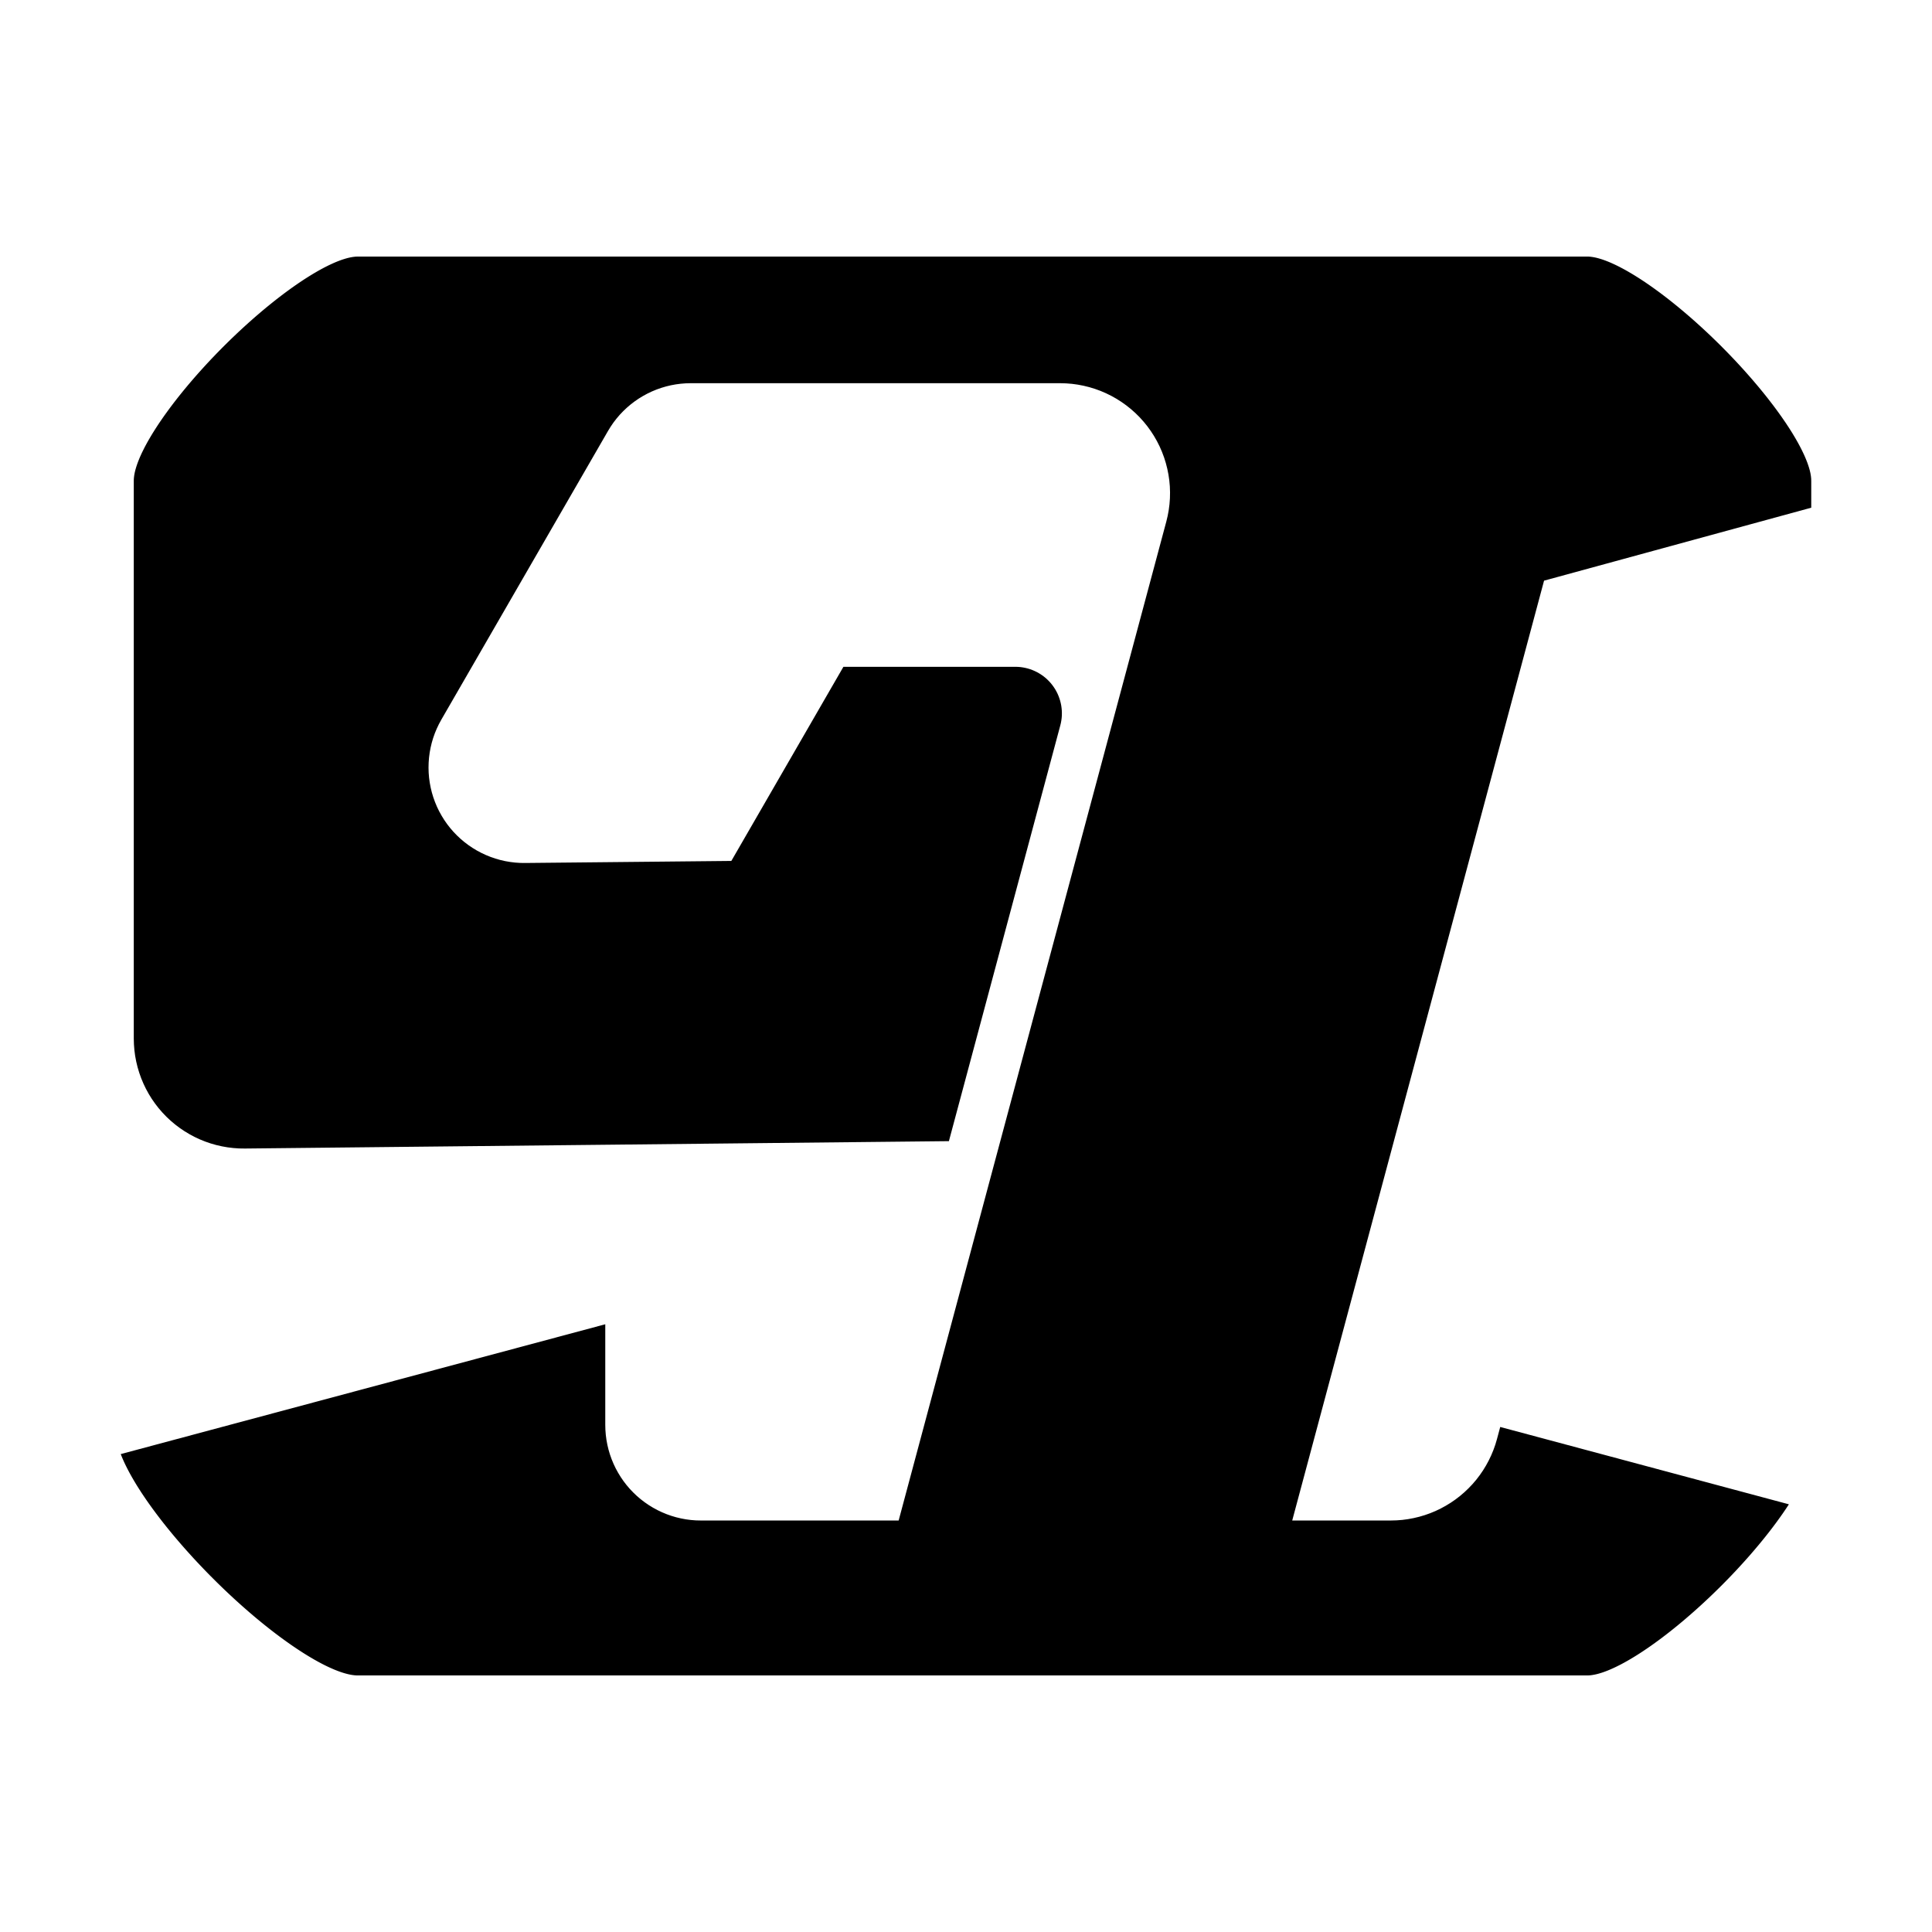
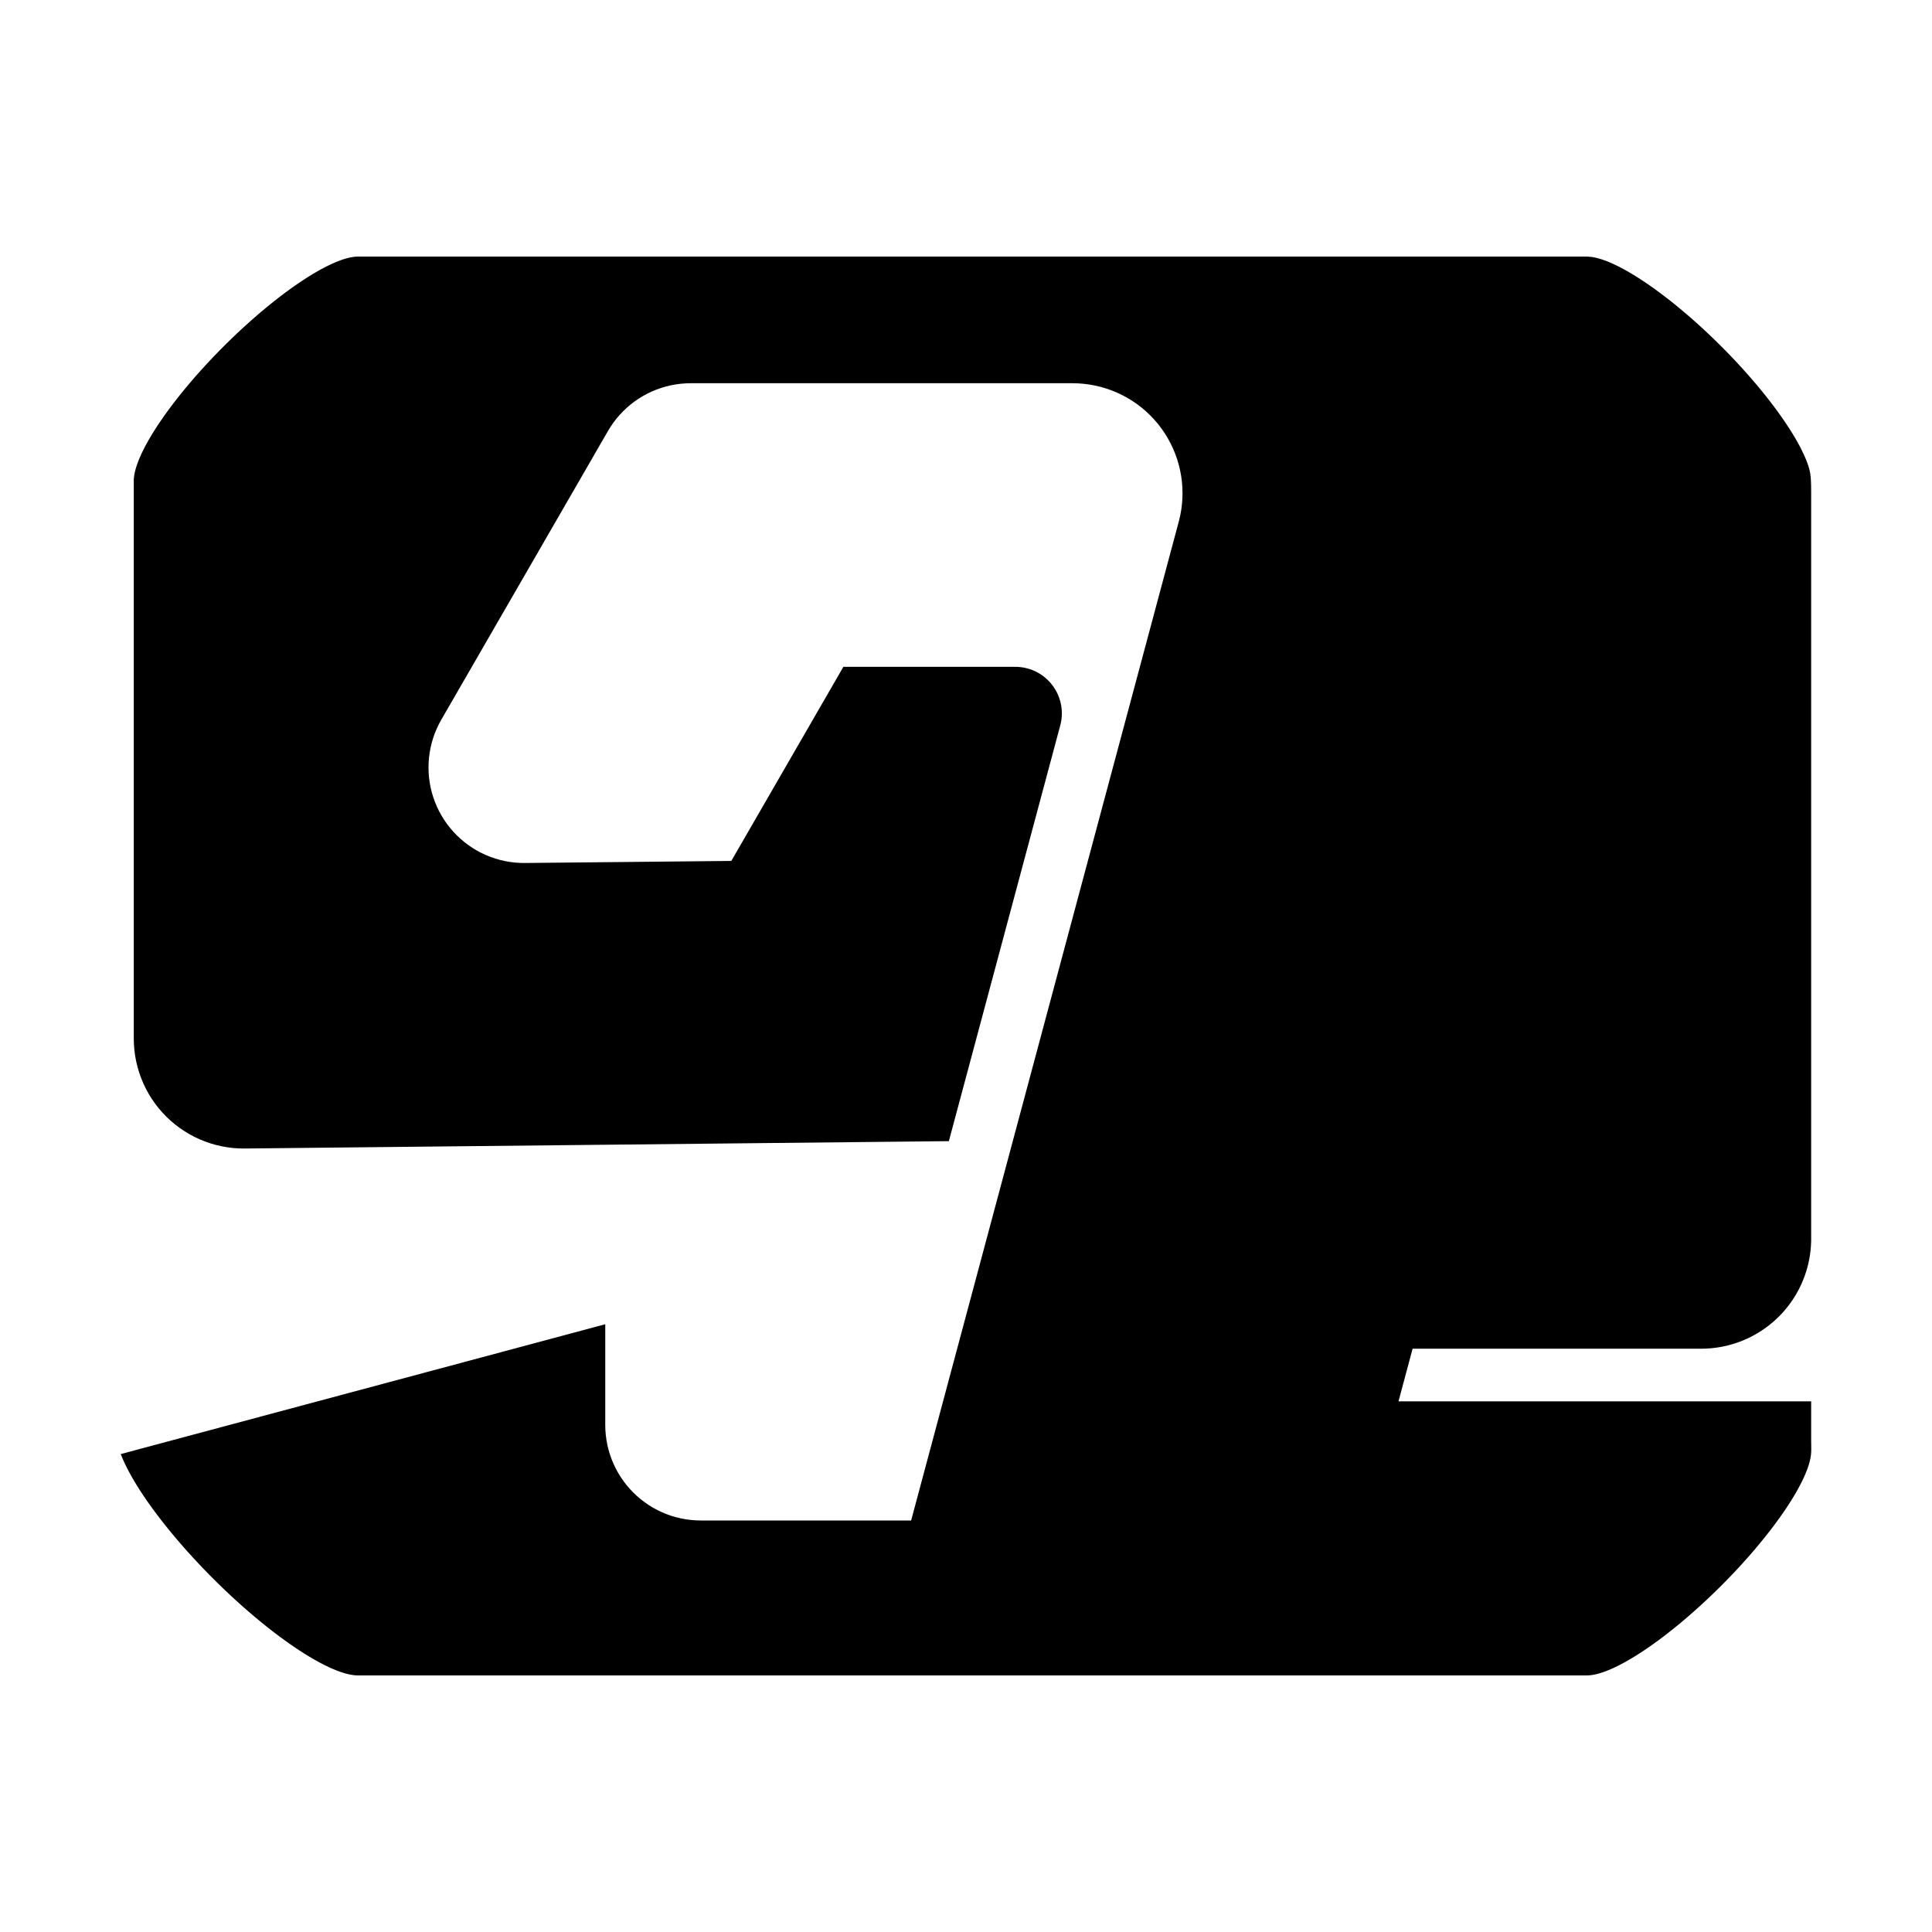
<svg xmlns="http://www.w3.org/2000/svg" viewBox="0 0 128 128">
-   <path d="M 29.239 47.680 L 40.282 28.553 L 40.455 28.271 L 40.642 27.997 L 40.844 27.735 L 41.059 27.482 L 41.288 27.242 L 41.528 27.014 L 41.780 26.799 L 42.043 26.597 L 42.316 26.409 L 42.599 26.236 L 42.890 26.078 L 43.189 25.935 L 43.495 25.808 L 43.808 25.698 L 44.125 25.604 L 44.448 25.526 L 44.773 25.466 L 45.102 25.423 L 45.432 25.397 L 45.764 25.388 L 70.232 25.388 L 70.625 25.399 L 71.016 25.430 L 71.405 25.483 L 71.791 25.557 L 72.172 25.651 L 72.548 25.766 L 72.916 25.900 L 73.277 26.055 L 73.630 26.229 L 73.972 26.421 L 74.303 26.632 L 74.623 26.860 L 74.930 27.105 L 75.223 27.366 L 75.502 27.642 L 75.765 27.934 L 76.013 28.239 L 76.243 28.557 L 76.456 28.886 L 76.651 29.227 L 76.828 29.578 L 76.985 29.938 L 77.123 30.306 L 77.240 30.680 L 77.337 31.061 L 77.414 31.446 L 77.470 31.835 L 77.505 32.226 L 77.518 32.618 L 77.511 33.011 L 77.482 33.402 L 77.432 33.792 L 77.361 34.178 L 77.270 34.560 L 59.538 100.737 L 46.432 100.737 L 46.100 100.729 L 45.770 100.703 L 45.441 100.660 L 45.116 100.599 L 44.793 100.522 L 44.476 100.428 L 44.163 100.317 L 43.857 100.190 L 43.558 100.048 L 43.267 99.889 L 42.984 99.716 L 42.711 99.528 L 42.448 99.327 L 42.196 99.112 L 41.956 98.883 L 41.727 98.643 L 41.512 98.391 L 41.310 98.128 L 41.123 97.855 L 40.950 97.572 L 40.791 97.281 L 40.649 96.982 L 40.522 96.676 L 40.411 96.363 L 40.317 96.046 L 40.240 95.723 L 40.179 95.397 L 40.136 95.069 L 40.110 94.738 L 40.101 94.407 L 40.101 87.736 L 8.000 96.337 L 8.064 96.501 L 8.133 96.664 L 8.205 96.827 L 8.280 96.988 L 8.358 97.148 L 8.438 97.307 L 8.519 97.462 L 8.601 97.615 L 8.683 97.763 L 8.765 97.908 L 8.847 98.049 L 8.927 98.184 L 9.005 98.314 L 9.081 98.438 L 9.155 98.555 L 9.225 98.665 L 9.292 98.769 L 9.359 98.874 L 9.428 98.978 L 9.499 99.084 L 9.570 99.189 L 9.642 99.296 L 9.715 99.402 L 9.790 99.509 L 9.865 99.616 L 9.942 99.724 L 10.020 99.832 L 10.098 99.941 L 10.178 100.049 L 10.259 100.158 L 10.340 100.268 L 10.423 100.377 L 10.506 100.487 L 10.591 100.598 L 10.676 100.708 L 10.762 100.819 L 10.849 100.930 L 10.938 101.041 L 11.026 101.152 L 11.116 101.263 L 11.207 101.375 L 11.298 101.486 L 11.390 101.598 L 11.483 101.710 L 11.577 101.822 L 11.672 101.934 L 11.767 102.046 L 11.863 102.158 L 11.960 102.270 L 12.058 102.383 L 12.156 102.495 L 12.255 102.607 L 12.354 102.719 L 12.455 102.831 L 12.556 102.943 L 12.657 103.055 L 12.759 103.167 L 12.862 103.279 L 12.966 103.390 L 13.069 103.502 L 13.174 103.613 L 13.279 103.724 L 13.385 103.835 L 13.491 103.946 L 13.597 104.056 L 13.705 104.167 L 13.812 104.277 L 13.920 104.387 L 14.029 104.496 L 14.138 104.605 L 14.247 104.714 L 14.357 104.823 L 14.467 104.931 L 14.578 105.039 L 14.689 105.147 L 14.800 105.254 L 14.912 105.361 L 15.024 105.467 L 15.136 105.573 L 15.249 105.678 L 15.362 105.783 L 15.475 105.888 L 15.589 105.992 L 15.702 106.095 L 15.816 106.198 L 15.931 106.301 L 16.045 106.403 L 16.160 106.504 L 16.274 106.605 L 16.389 106.705 L 16.504 106.805 L 16.620 106.904 L 16.735 107.002 L 16.850 107.100 L 16.965 107.196 L 17.080 107.292 L 17.195 107.386 L 17.309 107.480 L 17.423 107.573 L 17.537 107.665 L 17.651 107.755 L 17.764 107.845 L 17.877 107.934 L 17.989 108.022 L 18.101 108.108 L 18.213 108.194 L 18.325 108.279 L 18.436 108.362 L 18.546 108.445 L 18.657 108.526 L 18.766 108.606 L 18.876 108.685 L 18.984 108.763 L 19.093 108.840 L 19.200 108.916 L 19.308 108.991 L 19.414 109.064 L 19.521 109.136 L 19.626 109.207 L 19.731 109.277 L 19.836 109.346 L 19.939 109.413 L 20.043 109.480 L 20.145 109.545 L 20.247 109.608 L 20.348 109.671 L 20.449 109.732 L 20.549 109.792 L 20.648 109.850 L 20.746 109.908 L 20.844 109.964 L 20.941 110.018 L 21.037 110.072 L 21.132 110.124 L 21.227 110.174 L 21.322 110.225 L 21.419 110.275 L 21.517 110.324 L 21.616 110.373 L 21.716 110.421 L 21.817 110.468 L 21.919 110.514 L 22.021 110.559 L 22.123 110.603 L 22.225 110.645 L 22.328 110.685 L 22.431 110.724 L 22.533 110.761 L 22.635 110.796 L 22.737 110.829 L 22.841 110.860 L 22.948 110.889 L 23.056 110.917 L 23.166 110.941 L 23.276 110.962 L 23.386 110.979 L 23.496 110.992 L 23.605 111.000 L 23.713 111.003 L 105.151 111.003 L 105.279 110.999 L 105.410 110.987 L 105.541 110.967 L 105.672 110.942 L 105.802 110.913 L 105.929 110.879 L 106.053 110.842 L 106.175 110.803 L 106.298 110.760 L 106.421 110.714 L 106.545 110.665 L 106.669 110.613 L 106.792 110.559 L 106.915 110.504 L 107.037 110.446 L 107.158 110.387 L 107.278 110.327 L 107.397 110.266 L 107.513 110.204 L 107.628 110.142 L 107.740 110.079 L 107.850 110.017 L 107.957 109.955 L 108.061 109.894 L 108.161 109.834 L 108.258 109.775 L 108.352 109.717 L 108.441 109.662 L 108.526 109.608 L 108.606 109.557 L 108.685 109.506 L 108.764 109.454 L 108.844 109.402 L 108.923 109.349 L 109.003 109.295 L 109.084 109.241 L 109.164 109.186 L 109.245 109.130 L 109.326 109.074 L 109.407 109.017 L 109.488 108.959 L 109.570 108.901 L 109.652 108.842 L 109.734 108.782 L 109.817 108.722 L 109.899 108.662 L 109.982 108.600 L 110.065 108.538 L 110.148 108.476 L 110.231 108.412 L 110.314 108.349 L 110.398 108.284 L 110.482 108.219 L 110.566 108.154 L 110.650 108.088 L 110.734 108.021 L 110.818 107.954 L 110.902 107.887 L 110.987 107.818 L 111.071 107.750 L 111.156 107.681 L 111.240 107.611 L 111.325 107.541 L 111.410 107.470 L 111.495 107.399 L 111.580 107.327 L 111.665 107.255 L 111.749 107.182 L 111.834 107.109 L 111.919 107.036 L 112.004 106.962 L 112.089 106.888 L 112.174 106.813 L 112.259 106.738 L 112.344 106.662 L 112.429 106.586 L 112.514 106.510 L 112.599 106.433 L 112.684 106.356 L 112.768 106.278 L 112.853 106.200 L 112.937 106.122 L 113.022 106.043 L 113.106 105.964 L 113.191 105.885 L 113.275 105.805 L 113.359 105.725 L 113.443 105.644 L 113.526 105.564 L 113.610 105.483 L 113.694 105.401 L 113.777 105.320 L 113.860 105.238 L 113.943 105.156 L 114.026 105.073 L 114.108 104.991 L 114.191 104.908 L 114.273 104.824 L 114.355 104.741 L 114.437 104.657 L 114.519 104.573 L 114.600 104.489 L 114.681 104.405 L 114.762 104.320 L 114.843 104.235 L 114.923 104.150 L 115.003 104.065 L 115.083 103.980 L 115.162 103.894 L 115.241 103.808 L 115.320 103.722 L 115.399 103.636 L 115.477 103.550 L 115.555 103.464 L 115.633 103.377 L 115.710 103.290 L 115.787 103.204 L 115.864 103.117 L 115.940 103.030 L 116.016 102.943 L 116.091 102.855 L 116.166 102.768 L 116.241 102.681 L 116.315 102.593 L 116.389 102.506 L 116.462 102.419 L 116.535 102.332 L 116.607 102.245 L 116.678 102.158 L 116.749 102.072 L 116.819 101.985 L 116.889 101.899 L 116.958 101.813 L 117.026 101.727 L 117.094 101.641 L 117.161 101.556 L 117.228 101.471 L 117.293 101.386 L 117.359 101.301 L 117.423 101.216 L 117.487 101.132 L 117.550 101.048 L 117.613 100.964 L 117.675 100.880 L 117.736 100.797 L 117.796 100.714 L 117.856 100.631 L 117.915 100.549 L 117.974 100.467 L 118.031 100.385 L 118.089 100.304 L 118.145 100.222 L 118.200 100.142 L 118.255 100.061 L 118.309 99.981 L 118.363 99.901 L 118.415 99.822 L 118.467 99.743 L 118.518 99.664 L 99.394 94.540 L 99.180 95.337 L 99.072 95.703 L 98.944 96.062 L 98.798 96.415 L 98.634 96.759 L 98.452 97.094 L 98.253 97.420 L 98.037 97.734 L 97.805 98.037 L 97.557 98.327 L 97.294 98.603 L 97.017 98.866 L 96.727 99.114 L 96.425 99.346 L 96.110 99.562 L 95.785 99.761 L 95.450 99.943 L 95.106 100.108 L 94.753 100.254 L 94.394 100.381 L 94.028 100.489 L 93.657 100.578 L 93.282 100.648 L 92.904 100.698 L 92.523 100.727 L 92.142 100.737 L 85.613 100.737 L 102.298 38.470 L 120.000 33.636 L 120.000 33.461 L 120.000 33.286 L 120.000 33.111 L 120.000 32.936 L 120.000 32.761 L 120.000 32.586 L 120.000 32.411 L 120.000 32.236 L 120.000 32.061 L 120.000 31.886 L 119.995 31.709 L 119.976 31.530 L 119.945 31.349 L 119.904 31.171 L 119.856 30.998 L 119.802 30.830 L 119.743 30.661 L 119.677 30.491 L 119.607 30.321 L 119.533 30.152 L 119.454 29.984 L 119.373 29.817 L 119.290 29.653 L 119.205 29.492 L 119.120 29.335 L 119.034 29.183 L 118.949 29.035 L 118.865 28.893 L 118.784 28.758 L 118.705 28.630 L 118.629 28.509 L 118.558 28.397 L 118.488 28.289 L 118.416 28.180 L 118.344 28.070 L 118.270 27.960 L 118.194 27.850 L 118.118 27.739 L 118.040 27.627 L 117.961 27.516 L 117.881 27.403 L 117.800 27.291 L 117.717 27.177 L 117.633 27.064 L 117.549 26.950 L 117.463 26.836 L 117.375 26.722 L 117.287 26.607 L 117.198 26.492 L 117.108 26.376 L 117.016 26.261 L 116.924 26.145 L 116.831 26.029 L 116.736 25.913 L 116.641 25.797 L 116.545 25.680 L 116.448 25.564 L 116.349 25.447 L 116.250 25.331 L 116.151 25.214 L 116.050 25.097 L 115.948 24.980 L 115.846 24.864 L 115.743 24.747 L 115.639 24.630 L 115.534 24.513 L 115.429 24.397 L 115.322 24.280 L 115.216 24.164 L 115.108 24.048 L 115.000 23.932 L 114.891 23.816 L 114.781 23.701 L 114.671 23.585 L 114.560 23.470 L 114.449 23.355 L 114.337 23.240 L 114.224 23.126 L 114.111 23.012 L 113.998 22.899 L 113.884 22.785 L 113.769 22.672 L 113.654 22.560 L 113.539 22.448 L 113.423 22.336 L 113.307 22.225 L 113.190 22.114 L 113.073 22.004 L 112.956 21.895 L 112.838 21.786 L 112.720 21.677 L 112.601 21.569 L 112.483 21.462 L 112.364 21.355 L 112.245 21.249 L 112.126 21.144 L 112.006 21.039 L 111.886 20.935 L 111.766 20.832 L 111.646 20.729 L 111.526 20.627 L 111.406 20.527 L 111.287 20.427 L 111.168 20.329 L 111.049 20.232 L 110.930 20.136 L 110.812 20.041 L 110.694 19.947 L 110.576 19.854 L 110.459 19.763 L 110.342 19.672 L 110.226 19.584 L 110.110 19.496 L 109.995 19.409 L 109.880 19.324 L 109.765 19.240 L 109.651 19.157 L 109.538 19.076 L 109.425 18.996 L 109.313 18.917 L 109.202 18.840 L 109.091 18.764 L 108.981 18.689 L 108.871 18.616 L 108.762 18.544 L 108.654 18.474 L 108.547 18.405 L 108.440 18.338 L 108.334 18.272 L 108.229 18.207 L 108.125 18.144 L 108.021 18.083 L 107.919 18.023 L 107.817 17.964 L 107.716 17.907 L 107.616 17.852 L 107.517 17.798 L 107.418 17.746 L 107.318 17.693 L 107.217 17.642 L 107.114 17.591 L 107.010 17.541 L 106.905 17.492 L 106.799 17.444 L 106.693 17.397 L 106.586 17.352 L 106.480 17.309 L 106.373 17.268 L 106.266 17.229 L 106.160 17.192 L 106.053 17.158 L 105.945 17.126 L 105.834 17.095 L 105.720 17.068 L 105.606 17.044 L 105.491 17.025 L 105.376 17.010 L 105.263 17.000 L 105.151 16.997 L 23.713 16.997 L 23.547 17.004 L 23.379 17.024 L 23.210 17.054 L 23.043 17.092 L 22.881 17.137 L 22.724 17.186 L 22.566 17.240 L 22.407 17.300 L 22.248 17.364 L 22.089 17.433 L 21.931 17.505 L 21.774 17.579 L 21.619 17.656 L 21.467 17.734 L 21.317 17.814 L 21.171 17.894 L 21.029 17.974 L 20.892 18.054 L 20.759 18.132 L 20.632 18.209 L 20.512 18.283 L 20.398 18.354 L 20.291 18.422 L 20.189 18.487 L 20.088 18.553 L 19.986 18.621 L 19.883 18.689 L 19.780 18.759 L 19.676 18.830 L 19.572 18.902 L 19.468 18.975 L 19.363 19.049 L 19.258 19.124 L 19.153 19.201 L 19.047 19.278 L 18.941 19.356 L 18.834 19.435 L 18.727 19.516 L 18.620 19.597 L 18.513 19.679 L 18.405 19.762 L 18.298 19.846 L 18.190 19.931 L 18.082 20.017 L 17.973 20.104 L 17.865 20.192 L 17.756 20.280 L 17.647 20.369 L 17.538 20.460 L 17.429 20.550 L 17.320 20.642 L 17.211 20.735 L 17.102 20.828 L 16.992 20.922 L 16.883 21.017 L 16.774 21.112 L 16.665 21.209 L 16.555 21.306 L 16.446 21.403 L 16.337 21.502 L 16.228 21.600 L 16.119 21.700 L 16.010 21.800 L 15.902 21.901 L 15.793 22.002 L 15.685 22.104 L 15.577 22.207 L 15.469 22.310 L 15.361 22.413 L 15.253 22.517 L 15.146 22.622 L 15.039 22.727 L 14.932 22.833 L 14.826 22.939 L 14.719 23.045 L 14.614 23.152 L 14.508 23.259 L 14.403 23.367 L 14.298 23.475 L 14.194 23.584 L 14.090 23.692 L 13.986 23.801 L 13.883 23.911 L 13.780 24.021 L 13.678 24.131 L 13.577 24.241 L 13.475 24.352 L 13.375 24.463 L 13.275 24.574 L 13.175 24.685 L 13.076 24.797 L 12.978 24.908 L 12.880 25.020 L 12.783 25.132 L 12.686 25.245 L 12.590 25.357 L 12.495 25.469 L 12.401 25.581 L 12.308 25.693 L 12.215 25.805 L 12.124 25.916 L 12.034 26.027 L 11.945 26.138 L 11.856 26.249 L 11.769 26.359 L 11.683 26.469 L 11.598 26.578 L 11.514 26.687 L 11.431 26.796 L 11.349 26.905 L 11.268 27.012 L 11.189 27.120 L 11.110 27.227 L 11.033 27.334 L 10.956 27.440 L 10.881 27.545 L 10.807 27.650 L 10.734 27.755 L 10.663 27.859 L 10.592 27.962 L 10.523 28.065 L 10.455 28.167 L 10.389 28.269 L 10.323 28.370 L 10.259 28.470 L 10.196 28.570 L 10.134 28.669 L 10.074 28.767 L 10.015 28.865 L 9.957 28.962 L 9.901 29.058 L 9.846 29.153 L 9.792 29.248 L 9.740 29.342 L 9.689 29.435 L 9.639 29.527 L 9.590 29.620 L 9.542 29.714 L 9.494 29.810 L 9.446 29.906 L 9.399 30.004 L 9.353 30.102 L 9.309 30.201 L 9.265 30.300 L 9.223 30.400 L 9.183 30.500 L 9.144 30.600 L 9.107 30.700 L 9.072 30.800 L 9.039 30.899 L 9.008 30.999 L 8.978 31.102 L 8.951 31.207 L 8.926 31.313 L 8.905 31.420 L 8.888 31.528 L 8.875 31.635 L 8.866 31.742 L 8.863 31.846 L 8.863 68.807 L 8.874 69.191 L 8.904 69.574 L 8.954 69.954 L 9.025 70.332 L 9.115 70.705 L 9.225 71.073 L 9.354 71.435 L 9.502 71.789 L 9.668 72.135 L 9.852 72.472 L 10.054 72.799 L 10.273 73.114 L 10.508 73.418 L 10.759 73.709 L 11.025 73.986 L 11.305 74.249 L 11.598 74.497 L 11.904 74.728 L 12.222 74.944 L 12.551 75.142 L 12.889 75.323 L 13.237 75.486 L 13.593 75.630 L 13.956 75.755 L 14.325 75.861 L 14.700 75.947 L 15.078 76.014 L 15.459 76.060 L 15.842 76.087 L 16.226 76.093 L 62.867 75.604 L 70.248 48.059 L 70.287 47.898 L 70.316 47.734 L 70.338 47.569 L 70.350 47.404 L 70.353 47.237 L 70.347 47.071 L 70.332 46.906 L 70.309 46.741 L 70.276 46.578 L 70.235 46.417 L 70.185 46.259 L 70.127 46.103 L 70.061 45.951 L 69.986 45.802 L 69.904 45.658 L 69.813 45.519 L 69.716 45.384 L 69.611 45.255 L 69.500 45.132 L 69.382 45.015 L 69.258 44.904 L 69.128 44.800 L 68.992 44.704 L 68.852 44.615 L 68.707 44.533 L 68.558 44.460 L 68.405 44.394 L 68.249 44.337 L 68.090 44.289 L 67.929 44.249 L 67.766 44.218 L 67.601 44.195 L 67.436 44.182 L 67.269 44.178 L 55.878 44.178 L 48.453 57.039 L 34.784 57.175 L 34.451 57.170 L 34.119 57.147 L 33.788 57.106 L 33.460 57.049 L 33.136 56.974 L 32.816 56.882 L 32.501 56.773 L 32.192 56.648 L 31.891 56.507 L 31.597 56.351 L 31.312 56.179 L 31.036 55.992 L 30.770 55.791 L 30.516 55.577 L 30.273 55.349 L 30.042 55.109 L 29.824 54.857 L 29.620 54.594 L 29.430 54.321 L 29.255 54.037 L 29.094 53.746 L 28.949 53.446 L 28.821 53.139 L 28.708 52.825 L 28.612 52.506 L 28.534 52.183 L 28.472 51.856 L 28.427 51.526 L 28.400 51.194 L 28.391 50.861 L 28.399 50.528 L 28.424 50.196 L 28.467 49.866 L 28.527 49.538 L 28.604 49.214 L 28.698 48.895 L 28.809 48.581 L 28.937 48.273 L 29.080 47.973 L 29.239 47.680 Z" fill="#000" fill-rule="evenodd" />
+   <path d="M 119.994 82.068 L 119.994 82.140 L 119.993 82.212 L 119.991 82.284 L 119.988 82.356 L 119.985 82.428 L 119.981 82.500 L 119.977 82.572 L 119.971 82.643 L 119.965 82.715 L 119.959 82.787 L 119.951 82.858 L 119.943 82.930 L 119.934 83.001 L 119.925 83.072 L 119.914 83.143 L 119.903 83.214 L 119.892 83.285 L 119.879 83.356 L 119.866 83.426 L 119.853 83.497 L 119.838 83.567 L 119.823 83.638 L 119.807 83.708 L 119.791 83.778 L 119.773 83.847 L 119.756 83.917 L 119.737 83.986 L 119.718 84.056 L 119.698 84.125 L 119.677 84.193 L 119.656 84.262 L 119.634 84.331 L 119.611 84.399 L 119.588 84.467 L 119.564 84.535 L 119.539 84.603 L 119.514 84.670 L 119.487 84.737 L 119.461 84.804 L 119.433 84.871 L 119.405 84.937 L 119.376 85.004 L 119.347 85.069 L 119.317 85.135 L 119.286 85.200 L 119.255 85.265 L 119.223 85.329 L 119.191 85.394 L 119.158 85.457 L 119.124 85.521 L 119.089 85.584 L 119.054 85.647 L 119.019 85.709 L 118.983 85.771 L 118.946 85.833 L 118.908 85.894 L 118.870 85.955 L 118.832 86.016 L 118.793 86.076 L 118.753 86.136 L 118.712 86.195 L 118.671 86.254 L 118.630 86.313 L 118.588 86.371 L 118.545 86.429 L 118.502 86.486 L 118.458 86.543 L 118.413 86.599 L 118.368 86.655 L 118.323 86.711 L 118.277 86.766 L 118.230 86.821 L 118.183 86.875 L 118.135 86.929 L 118.087 86.983 L 118.038 87.036 L 117.988 87.088 L 117.938 87.140 L 117.888 87.192 L 117.837 87.243 L 117.785 87.293 L 117.734 87.343 L 117.681 87.393 L 117.628 87.441 L 117.575 87.490 L 117.521 87.538 L 117.467 87.585 L 117.412 87.632 L 117.357 87.678 L 117.301 87.723 L 117.245 87.768 L 117.189 87.813 L 117.132 87.857 L 117.075 87.900 L 117.017 87.943 L 116.959 87.985 L 116.900 88.027 L 116.841 88.068 L 116.782 88.108 L 116.722 88.148 L 116.662 88.187 L 116.602 88.226 L 116.541 88.264 L 116.479 88.302 L 116.418 88.338 L 116.356 88.375 L 116.293 88.410 L 116.231 88.446 L 116.167 88.480 L 116.104 88.514 L 116.040 88.547 L 115.976 88.580 L 115.912 88.612 L 115.847 88.643 L 115.782 88.674 L 115.716 88.704 L 115.650 88.733 L 115.584 88.762 L 115.518 88.790 L 115.451 88.818 L 115.384 88.844 L 115.317 88.871 L 115.249 88.896 L 115.182 88.921 L 115.114 88.945 L 115.046 88.968 L 114.977 88.991 L 114.909 89.013 L 114.840 89.035 L 114.771 89.056 L 114.701 89.076 L 114.632 89.095 L 114.562 89.114 L 114.493 89.132 L 114.423 89.149 L 114.352 89.166 L 114.282 89.181 L 114.212 89.197 L 114.141 89.211 L 114.070 89.225 L 113.999 89.238 L 113.928 89.251 L 113.857 89.262 L 113.786 89.273 L 113.714 89.284 L 113.643 89.293 L 113.571 89.302 L 113.500 89.310 L 113.428 89.318 L 113.356 89.325 L 113.285 89.331 L 113.213 89.336 L 113.141 89.341 L 113.069 89.345 L 112.997 89.348 L 112.925 89.350 L 112.853 89.352 L 112.780 89.353 L 112.708 89.354 L 93.589 89.354 L 92.654 92.843 L 119.994 92.843 L 119.994 92.950 L 119.994 93.058 L 119.994 93.165 L 119.994 93.272 L 119.994 93.379 L 119.994 93.487 L 119.994 93.594 L 119.994 93.701 L 119.994 93.808 L 119.994 93.916 L 119.994 94.023 L 119.994 94.130 L 119.994 94.237 L 119.994 94.345 L 119.994 94.452 L 119.994 94.559 L 119.994 94.666 L 119.994 94.774 L 119.994 94.881 L 119.994 94.988 L 119.994 95.095 L 119.994 95.203 L 119.994 95.310 L 119.994 95.417 L 119.995 95.525 L 119.996 95.635 L 119.998 95.747 L 119.999 95.860 L 120.000 95.973 L 119.999 96.085 L 119.995 96.196 L 119.988 96.306 L 119.977 96.413 L 119.962 96.519 L 119.943 96.626 L 119.921 96.733 L 119.894 96.840 L 119.865 96.948 L 119.833 97.055 L 119.799 97.162 L 119.762 97.268 L 119.724 97.372 L 119.685 97.474 L 119.644 97.574 L 119.603 97.674 L 119.558 97.776 L 119.512 97.879 L 119.463 97.984 L 119.412 98.091 L 119.359 98.199 L 119.303 98.309 L 119.245 98.420 L 119.185 98.532 L 119.123 98.646 L 119.059 98.762 L 118.992 98.879 L 118.923 98.997 L 118.853 99.117 L 118.779 99.238 L 118.704 99.360 L 118.627 99.484 L 118.547 99.608 L 118.466 99.734 L 118.382 99.862 L 118.296 99.990 L 118.208 100.120 L 118.118 100.250 L 118.027 100.382 L 117.933 100.514 L 117.838 100.647 L 117.741 100.780 L 117.643 100.914 L 117.543 101.049 L 117.441 101.183 L 117.338 101.318 L 117.233 101.454 L 117.127 101.590 L 117.020 101.726 L 116.911 101.863 L 116.801 101.999 L 116.689 102.136 L 116.576 102.273 L 116.462 102.411 L 116.347 102.548 L 116.230 102.686 L 116.112 102.823 L 115.993 102.961 L 115.873 103.099 L 115.751 103.236 L 115.629 103.374 L 115.505 103.511 L 115.380 103.649 L 115.255 103.786 L 115.128 103.923 L 115.001 104.060 L 114.872 104.196 L 114.743 104.332 L 114.612 104.468 L 114.481 104.604 L 114.349 104.739 L 114.217 104.874 L 114.083 105.009 L 113.949 105.143 L 113.814 105.276 L 113.678 105.409 L 113.542 105.541 L 113.405 105.673 L 113.268 105.804 L 113.129 105.935 L 112.991 106.065 L 112.852 106.194 L 112.712 106.322 L 112.572 106.450 L 112.431 106.577 L 112.290 106.703 L 112.148 106.829 L 112.004 106.955 L 111.860 107.081 L 111.714 107.206 L 111.568 107.330 L 111.420 107.455 L 111.272 107.578 L 111.123 107.701 L 110.973 107.823 L 110.822 107.944 L 110.671 108.065 L 110.519 108.184 L 110.366 108.302 L 110.214 108.419 L 110.060 108.535 L 109.907 108.650 L 109.753 108.763 L 109.598 108.875 L 109.444 108.985 L 109.290 109.093 L 109.135 109.200 L 108.978 109.307 L 108.819 109.412 L 108.659 109.517 L 108.498 109.620 L 108.335 109.722 L 108.172 109.822 L 108.007 109.920 L 107.842 110.016 L 107.677 110.109 L 107.512 110.199 L 107.345 110.287 L 107.175 110.374 L 107.002 110.458 L 106.827 110.539 L 106.652 110.616 L 106.475 110.688 L 106.299 110.755 L 106.115 110.818 L 105.924 110.876 L 105.729 110.926 L 105.532 110.966 L 105.336 110.991 L 105.146 111.001 L 23.712 111.001 L 23.604 110.998 L 23.495 110.990 L 23.385 110.977 L 23.275 110.959 L 23.165 110.938 L 23.055 110.914 L 22.947 110.887 L 22.841 110.858 L 22.737 110.826 L 22.635 110.794 L 22.532 110.759 L 22.430 110.722 L 22.327 110.683 L 22.225 110.642 L 22.122 110.600 L 22.020 110.557 L 21.918 110.512 L 21.816 110.466 L 21.716 110.418 L 21.616 110.370 L 21.517 110.322 L 21.419 110.272 L 21.322 110.222 L 21.226 110.172 L 21.132 110.121 L 21.036 110.069 L 20.940 110.016 L 20.843 109.961 L 20.746 109.905 L 20.647 109.848 L 20.548 109.789 L 20.448 109.730 L 20.348 109.668 L 20.246 109.606 L 20.145 109.542 L 20.042 109.477 L 19.939 109.411 L 19.835 109.344 L 19.731 109.275 L 19.626 109.205 L 19.520 109.134 L 19.414 109.062 L 19.307 108.988 L 19.200 108.914 L 19.092 108.838 L 18.984 108.761 L 18.875 108.683 L 18.766 108.604 L 18.656 108.524 L 18.546 108.442 L 18.435 108.360 L 18.324 108.276 L 18.213 108.192 L 18.101 108.106 L 17.989 108.019 L 17.876 107.932 L 17.763 107.843 L 17.650 107.753 L 17.537 107.662 L 17.423 107.571 L 17.309 107.478 L 17.194 107.384 L 17.080 107.289 L 16.965 107.194 L 16.850 107.097 L 16.735 107.000 L 16.619 106.901 L 16.504 106.803 L 16.389 106.703 L 16.274 106.603 L 16.159 106.502 L 16.045 106.401 L 15.930 106.299 L 15.816 106.196 L 15.702 106.093 L 15.588 105.990 L 15.475 105.886 L 15.362 105.781 L 15.249 105.676 L 15.136 105.571 L 15.024 105.465 L 14.912 105.358 L 14.800 105.252 L 14.689 105.144 L 14.578 105.037 L 14.467 104.929 L 14.357 104.821 L 14.247 104.712 L 14.137 104.603 L 14.028 104.494 L 13.920 104.385 L 13.812 104.275 L 13.704 104.165 L 13.597 104.054 L 13.490 103.944 L 13.384 103.833 L 13.279 103.722 L 13.174 103.611 L 13.069 103.500 L 12.965 103.388 L 12.862 103.277 L 12.759 103.165 L 12.657 103.053 L 12.555 102.941 L 12.455 102.829 L 12.354 102.717 L 12.255 102.605 L 12.156 102.493 L 12.058 102.381 L 11.960 102.269 L 11.863 102.156 L 11.767 102.044 L 11.672 101.932 L 11.577 101.820 L 11.483 101.708 L 11.390 101.596 L 11.298 101.484 L 11.207 101.373 L 11.116 101.261 L 11.026 101.150 L 10.937 101.039 L 10.849 100.928 L 10.762 100.817 L 10.676 100.706 L 10.591 100.596 L 10.506 100.486 L 10.423 100.376 L 10.340 100.266 L 10.258 100.157 L 10.178 100.048 L 10.098 99.939 L 10.020 99.830 L 9.942 99.722 L 9.865 99.615 L 9.790 99.507 L 9.715 99.400 L 9.642 99.294 L 9.570 99.188 L 9.498 99.082 L 9.428 98.977 L 9.359 98.872 L 9.291 98.768 L 9.224 98.663 L 9.155 98.553 L 9.081 98.436 L 9.005 98.312 L 8.927 98.182 L 8.847 98.047 L 8.765 97.907 L 8.683 97.762 L 8.601 97.613 L 8.519 97.460 L 8.438 97.305 L 8.358 97.147 L 8.280 96.987 L 8.205 96.825 L 8.133 96.662 L 8.064 96.499 L 8.000 96.336 L 40.100 87.735 L 40.100 94.406 L 40.108 94.737 L 40.134 95.067 L 40.178 95.396 L 40.238 95.722 L 40.315 96.044 L 40.410 96.362 L 40.520 96.674 L 40.647 96.980 L 40.790 97.279 L 40.948 97.571 L 41.121 97.853 L 41.309 98.126 L 41.510 98.389 L 41.726 98.641 L 41.954 98.882 L 42.194 99.110 L 42.446 99.325 L 42.709 99.527 L 42.982 99.714 L 43.265 99.888 L 43.556 100.046 L 43.855 100.188 L 44.161 100.315 L 44.474 100.426 L 44.791 100.520 L 45.114 100.597 L 45.440 100.658 L 45.768 100.701 L 46.098 100.727 L 46.430 100.736 L 60.365 100.736 L 78.096 34.562 L 78.185 34.191 L 78.255 33.816 L 78.305 33.437 L 78.334 33.057 L 78.344 32.676 L 78.334 32.295 L 78.305 31.914 L 78.255 31.536 L 78.185 31.161 L 78.096 30.790 L 77.988 30.424 L 77.861 30.065 L 77.715 29.712 L 77.550 29.368 L 77.368 29.033 L 77.169 28.708 L 76.953 28.393 L 76.721 28.091 L 76.473 27.801 L 76.210 27.524 L 75.934 27.261 L 75.644 27.014 L 75.341 26.781 L 75.027 26.565 L 74.702 26.366 L 74.366 26.184 L 74.022 26.020 L 73.670 25.874 L 73.310 25.747 L 72.944 25.638 L 72.573 25.549 L 72.198 25.480 L 71.820 25.430 L 71.440 25.400 L 71.059 25.390 L 45.762 25.390 L 45.431 25.399 L 45.100 25.425 L 44.772 25.468 L 44.446 25.528 L 44.123 25.606 L 43.806 25.700 L 43.493 25.810 L 43.187 25.937 L 42.888 26.080 L 42.597 26.238 L 42.314 26.411 L 42.041 26.599 L 41.778 26.801 L 41.526 27.016 L 41.286 27.244 L 41.058 27.484 L 40.842 27.736 L 40.641 27.999 L 40.453 28.272 L 40.280 28.555 L 29.238 47.681 L 29.079 47.973 L 28.936 48.274 L 28.808 48.582 L 28.697 48.896 L 28.603 49.215 L 28.526 49.539 L 28.466 49.866 L 28.423 50.197 L 28.397 50.529 L 28.390 50.862 L 28.399 51.194 L 28.426 51.526 L 28.471 51.856 L 28.532 52.183 L 28.611 52.507 L 28.707 52.826 L 28.820 53.139 L 28.948 53.446 L 29.093 53.746 L 29.253 54.038 L 29.429 54.321 L 29.619 54.594 L 29.823 54.857 L 30.041 55.109 L 30.271 55.349 L 30.514 55.577 L 30.769 55.792 L 31.035 55.993 L 31.310 56.179 L 31.596 56.351 L 31.889 56.508 L 32.191 56.649 L 32.500 56.774 L 32.814 56.882 L 33.135 56.974 L 33.459 57.049 L 33.787 57.107 L 34.117 57.147 L 34.450 57.170 L 34.783 57.175 L 48.451 57.039 L 55.876 44.179 L 67.266 44.179 L 67.432 44.183 L 67.598 44.197 L 67.763 44.219 L 67.926 44.250 L 68.087 44.290 L 68.246 44.338 L 68.402 44.395 L 68.555 44.461 L 68.704 44.534 L 68.849 44.616 L 68.989 44.705 L 69.124 44.801 L 69.254 44.905 L 69.378 45.016 L 69.496 45.133 L 69.608 45.256 L 69.713 45.385 L 69.810 45.519 L 69.900 45.659 L 69.983 45.803 L 70.057 45.952 L 70.124 46.104 L 70.182 46.260 L 70.232 46.418 L 70.273 46.579 L 70.306 46.742 L 70.329 46.907 L 70.344 47.072 L 70.350 47.238 L 70.346 47.404 L 70.334 47.570 L 70.313 47.735 L 70.283 47.898 L 70.245 48.060 L 62.864 75.604 L 16.226 76.092 L 15.842 76.086 L 15.459 76.060 L 15.077 76.013 L 14.699 75.947 L 14.325 75.861 L 13.956 75.755 L 13.593 75.629 L 13.237 75.485 L 12.889 75.323 L 12.550 75.142 L 12.222 74.943 L 11.904 74.728 L 11.598 74.496 L 11.304 74.248 L 11.024 73.985 L 10.759 73.708 L 10.508 73.417 L 10.273 73.114 L 10.054 72.798 L 9.852 72.472 L 9.668 72.135 L 9.502 71.789 L 9.354 71.434 L 9.225 71.073 L 9.115 70.705 L 9.025 70.331 L 8.954 69.954 L 8.904 69.573 L 8.874 69.191 L 8.863 68.807 L 8.863 31.848 L 8.866 31.743 L 8.875 31.637 L 8.888 31.530 L 8.905 31.422 L 8.926 31.315 L 8.951 31.209 L 8.978 31.104 L 9.008 31.001 L 9.039 30.901 L 9.071 30.801 L 9.107 30.702 L 9.144 30.602 L 9.182 30.502 L 9.223 30.402 L 9.265 30.302 L 9.309 30.203 L 9.353 30.104 L 9.399 30.006 L 9.446 29.908 L 9.494 29.812 L 9.542 29.716 L 9.590 29.622 L 9.639 29.529 L 9.689 29.437 L 9.740 29.344 L 9.792 29.250 L 9.846 29.155 L 9.901 29.060 L 9.957 28.964 L 10.015 28.867 L 10.074 28.769 L 10.134 28.671 L 10.196 28.572 L 10.259 28.472 L 10.323 28.372 L 10.388 28.271 L 10.455 28.169 L 10.523 28.067 L 10.592 27.964 L 10.663 27.861 L 10.734 27.757 L 10.807 27.652 L 10.881 27.547 L 10.956 27.442 L 11.032 27.335 L 11.110 27.229 L 11.188 27.122 L 11.268 27.014 L 11.349 26.906 L 11.431 26.798 L 11.514 26.689 L 11.598 26.580 L 11.683 26.471 L 11.769 26.361 L 11.856 26.251 L 11.944 26.140 L 12.034 26.029 L 12.124 25.918 L 12.215 25.807 L 12.307 25.695 L 12.401 25.583 L 12.495 25.471 L 12.590 25.359 L 12.686 25.247 L 12.782 25.134 L 12.880 25.022 L 12.977 24.910 L 13.076 24.799 L 13.175 24.687 L 13.274 24.576 L 13.374 24.465 L 13.475 24.354 L 13.576 24.243 L 13.678 24.133 L 13.780 24.023 L 13.883 23.913 L 13.986 23.804 L 14.089 23.694 L 14.193 23.586 L 14.298 23.477 L 14.403 23.369 L 14.508 23.261 L 14.613 23.154 L 14.719 23.047 L 14.825 22.941 L 14.932 22.835 L 15.038 22.729 L 15.146 22.624 L 15.253 22.520 L 15.360 22.415 L 15.468 22.312 L 15.576 22.209 L 15.684 22.106 L 15.793 22.004 L 15.901 21.903 L 16.010 21.802 L 16.119 21.702 L 16.228 21.603 L 16.337 21.504 L 16.446 21.405 L 16.555 21.308 L 16.664 21.211 L 16.773 21.115 L 16.883 21.019 L 16.992 20.924 L 17.101 20.830 L 17.210 20.737 L 17.320 20.644 L 17.429 20.553 L 17.538 20.462 L 17.647 20.372 L 17.755 20.282 L 17.864 20.194 L 17.973 20.106 L 18.081 20.019 L 18.189 19.934 L 18.297 19.849 L 18.405 19.764 L 18.512 19.681 L 18.620 19.599 L 18.727 19.518 L 18.834 19.438 L 18.940 19.358 L 19.046 19.280 L 19.152 19.203 L 19.258 19.127 L 19.363 19.051 L 19.467 18.977 L 19.572 18.904 L 19.676 18.832 L 19.779 18.761 L 19.882 18.692 L 19.985 18.623 L 20.087 18.556 L 20.189 18.489 L 20.290 18.424 L 20.397 18.356 L 20.511 18.285 L 20.632 18.211 L 20.758 18.134 L 20.891 18.056 L 21.028 17.977 L 21.170 17.897 L 21.317 17.816 L 21.466 17.737 L 21.619 17.658 L 21.773 17.582 L 21.930 17.507 L 22.088 17.435 L 22.247 17.367 L 22.406 17.303 L 22.565 17.243 L 22.723 17.188 L 22.880 17.139 L 23.042 17.094 L 23.209 17.056 L 23.378 17.026 L 23.546 17.006 L 23.712 16.999 L 105.146 16.999 L 105.468 17.024 L 105.787 17.088 L 106.096 17.176 L 106.407 17.285 L 106.718 17.412 L 107.022 17.551 L 107.316 17.697 L 107.600 17.848 L 107.890 18.011 L 108.187 18.187 L 108.490 18.375 L 108.800 18.575 L 109.115 18.786 L 109.435 19.009 L 109.759 19.242 L 110.087 19.485 L 110.420 19.739 L 110.755 20.002 L 111.093 20.274 L 111.433 20.555 L 111.774 20.845 L 112.117 21.143 L 112.460 21.449 L 112.804 21.761 L 113.146 22.081 L 113.488 22.406 L 113.827 22.737 L 114.165 23.073 L 114.499 23.414 L 114.830 23.759 L 115.156 24.108 L 115.478 24.459 L 115.795 24.814 L 116.107 25.171 L 116.412 25.529 L 116.710 25.889 L 117.001 26.250 L 117.283 26.611 L 117.557 26.971 L 117.817 27.325 L 118.064 27.672 L 118.297 28.011 L 118.516 28.343 L 118.721 28.667 L 118.911 28.982 L 119.087 29.288 L 119.248 29.584 L 119.393 29.871 L 119.524 30.146 L 119.638 30.411 L 119.738 30.665 L 119.820 30.903 L 119.882 31.125 L 119.928 31.344 L 119.959 31.574 L 119.978 31.831 L 119.989 32.130 L 119.993 32.486 L 119.994 32.913 L 119.994 33.402 L 119.994 33.893 L 119.994 34.385 L 119.994 34.876 L 119.994 35.368 L 119.994 35.860 L 119.994 36.351 L 119.994 36.843 L 119.994 37.334 L 119.994 37.826 L 119.994 38.317 L 119.994 38.809 L 119.994 39.301 L 119.994 39.792 L 119.994 40.284 L 119.994 40.775 L 119.994 41.267 L 119.994 41.758 L 119.994 42.250 L 119.994 42.742 L 119.994 43.233 L 119.994 43.725 L 119.994 44.216 L 119.994 44.708 L 119.994 45.199 L 119.994 45.691 L 119.994 46.183 L 119.994 46.674 L 119.994 47.166 L 119.994 47.657 L 119.994 48.149 L 119.994 48.641 L 119.994 49.132 L 119.994 49.624 L 119.994 50.115 L 119.994 50.607 L 119.994 51.098 L 119.994 51.590 L 119.994 52.082 L 119.994 52.573 L 119.994 53.065 L 119.994 53.556 L 119.994 54.048 L 119.994 54.539 L 119.994 55.031 L 119.994 55.523 L 119.994 56.014 L 119.994 56.506 L 119.994 56.997 L 119.994 57.489 L 119.994 57.980 L 119.994 58.472 L 119.994 58.964 L 119.994 59.455 L 119.994 59.947 L 119.994 60.438 L 119.994 60.930 L 119.994 61.421 L 119.994 61.913 L 119.994 62.405 L 119.994 62.896 L 119.994 63.388 L 119.994 63.879 L 119.994 64.371 L 119.994 64.862 L 119.994 65.354 L 119.994 65.846 L 119.994 66.337 L 119.994 66.829 L 119.994 67.320 L 119.994 67.812 L 119.994 68.304 L 119.994 68.795 L 119.994 69.287 L 119.994 69.778 L 119.994 70.270 L 119.994 70.761 L 119.994 71.253 L 119.994 71.745 L 119.994 72.236 L 119.994 72.728 L 119.994 73.219 L 119.994 73.711 L 119.994 74.202 L 119.994 74.694 L 119.994 75.186 L 119.994 75.677 L 119.994 76.169 L 119.994 76.660 L 119.994 77.152 L 119.994 77.643 L 119.994 78.135 L 119.994 78.627 L 119.994 79.118 L 119.994 79.610 L 119.994 80.101 L 119.994 80.593 L 119.994 81.084 L 119.994 81.576 L 119.994 82.068 Z" fill="#000" fill-rule="evenodd" />
</svg>
